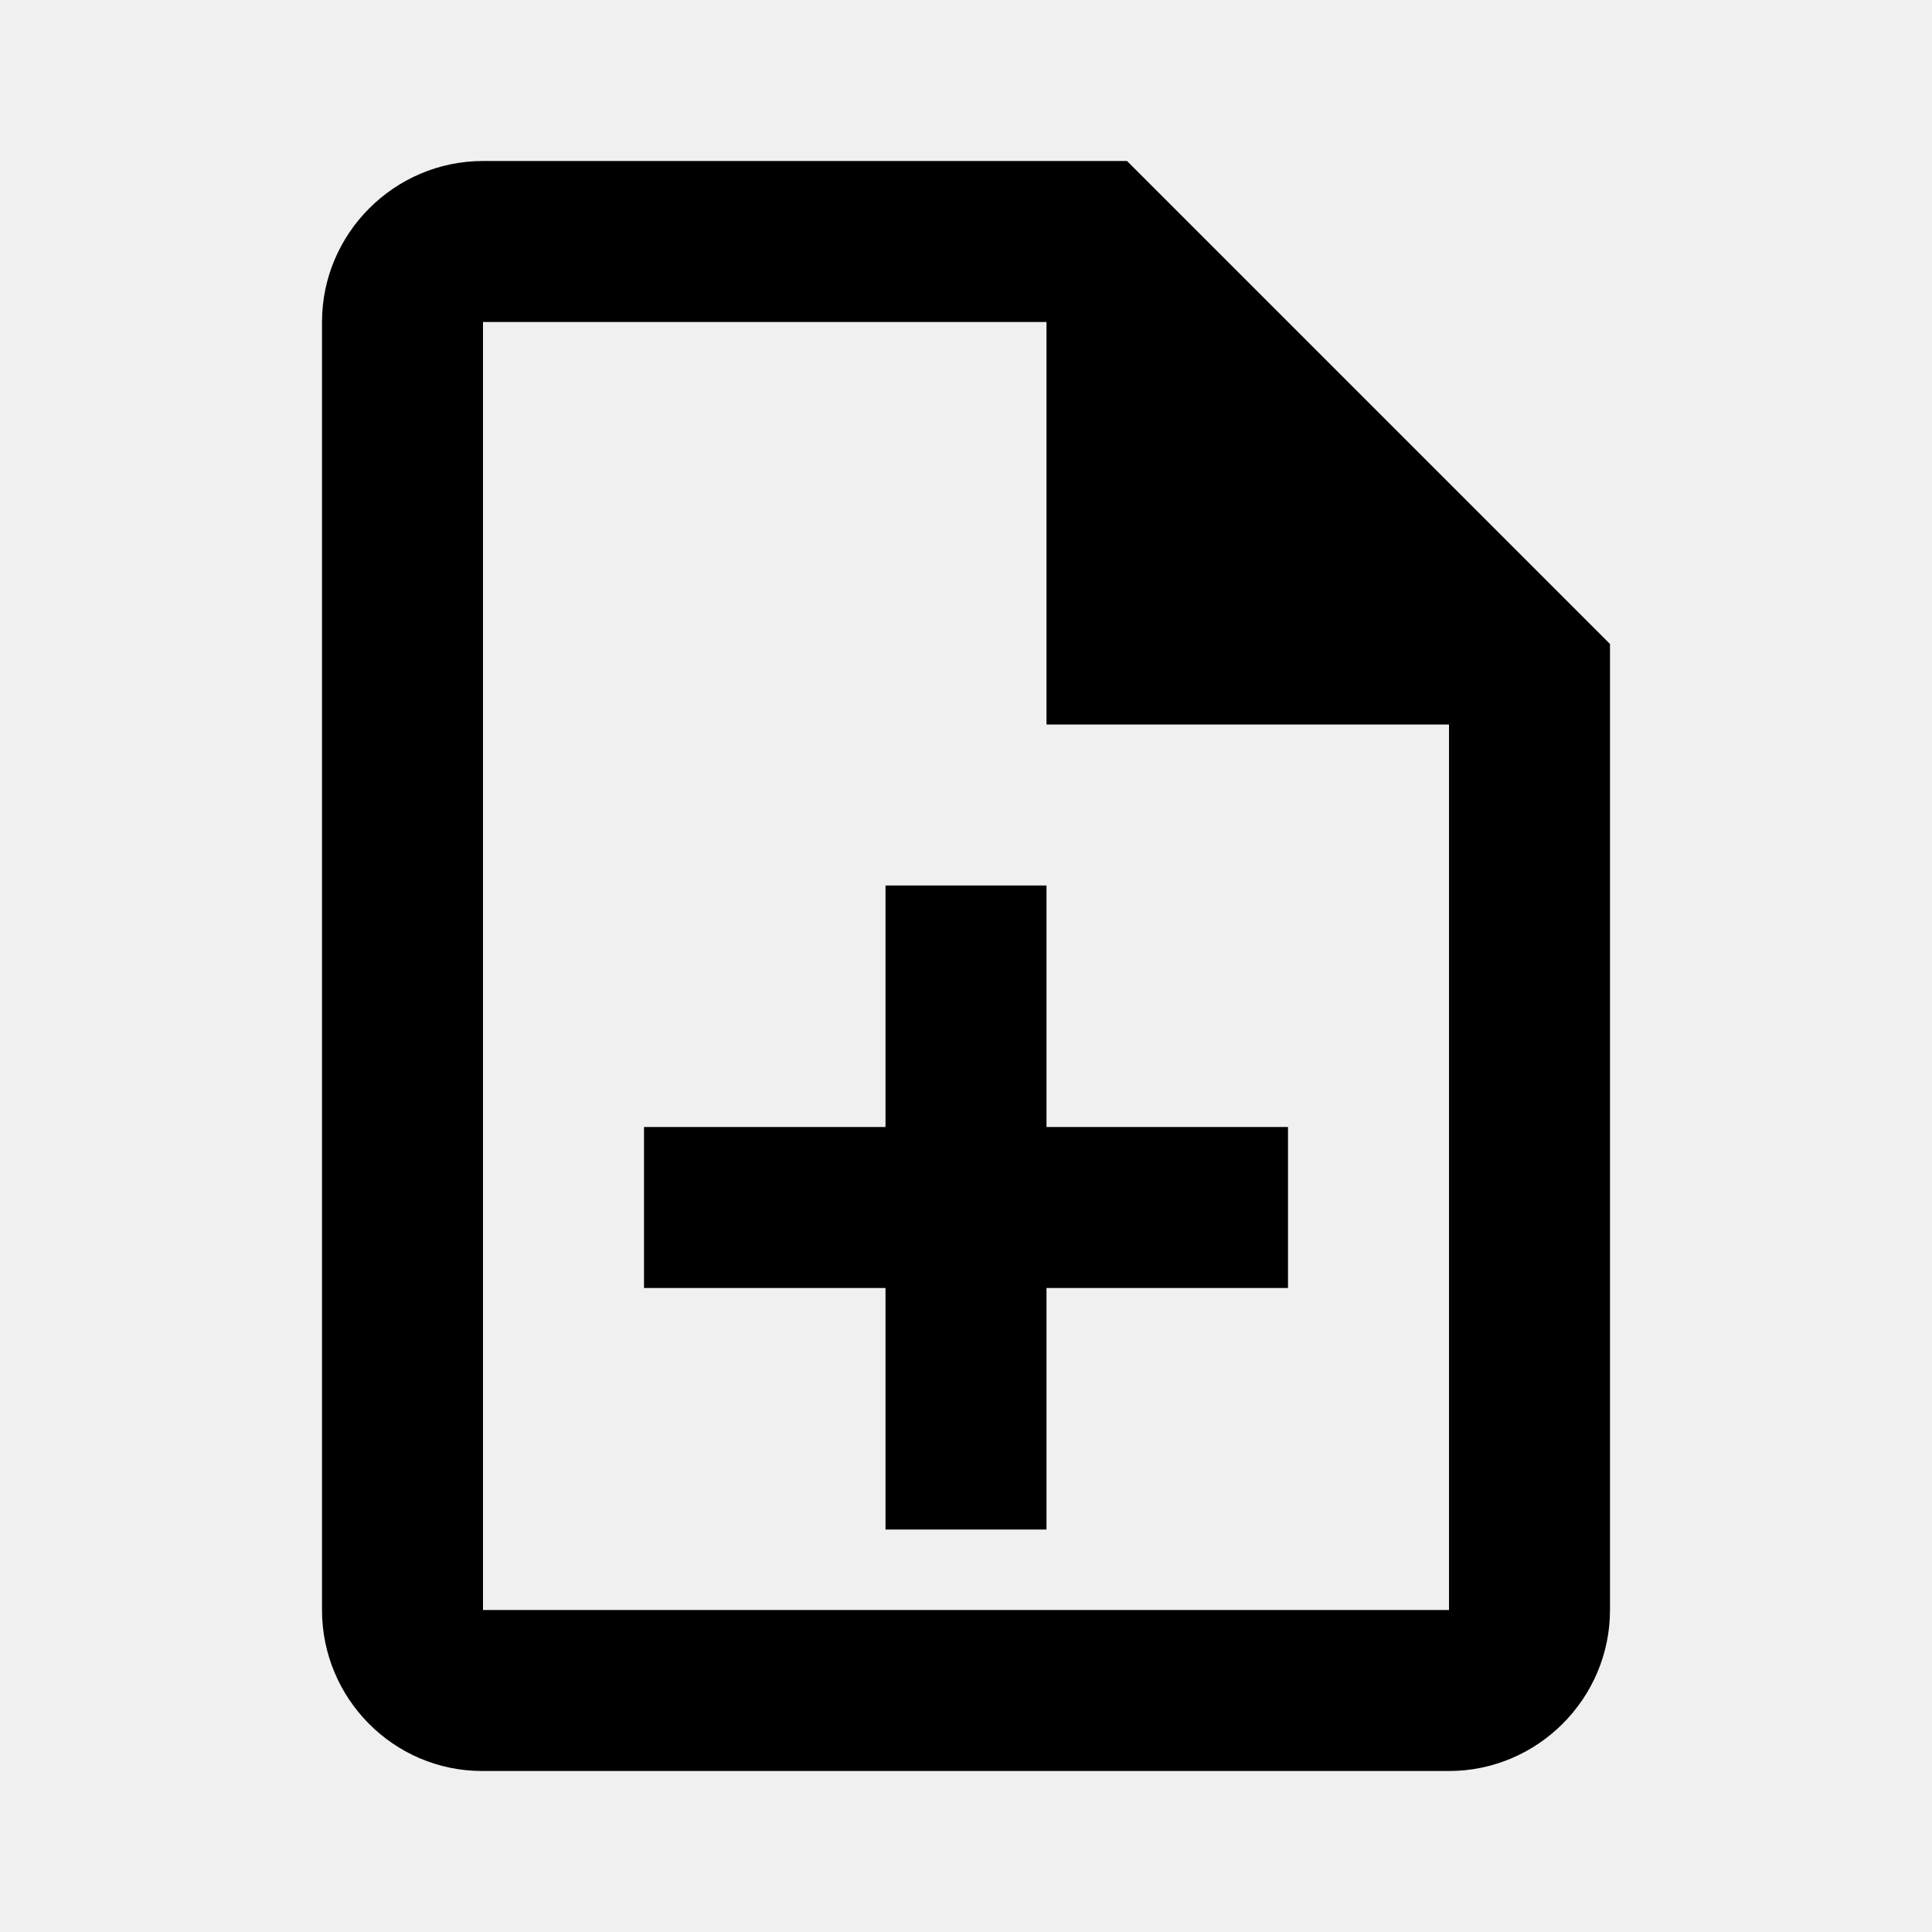
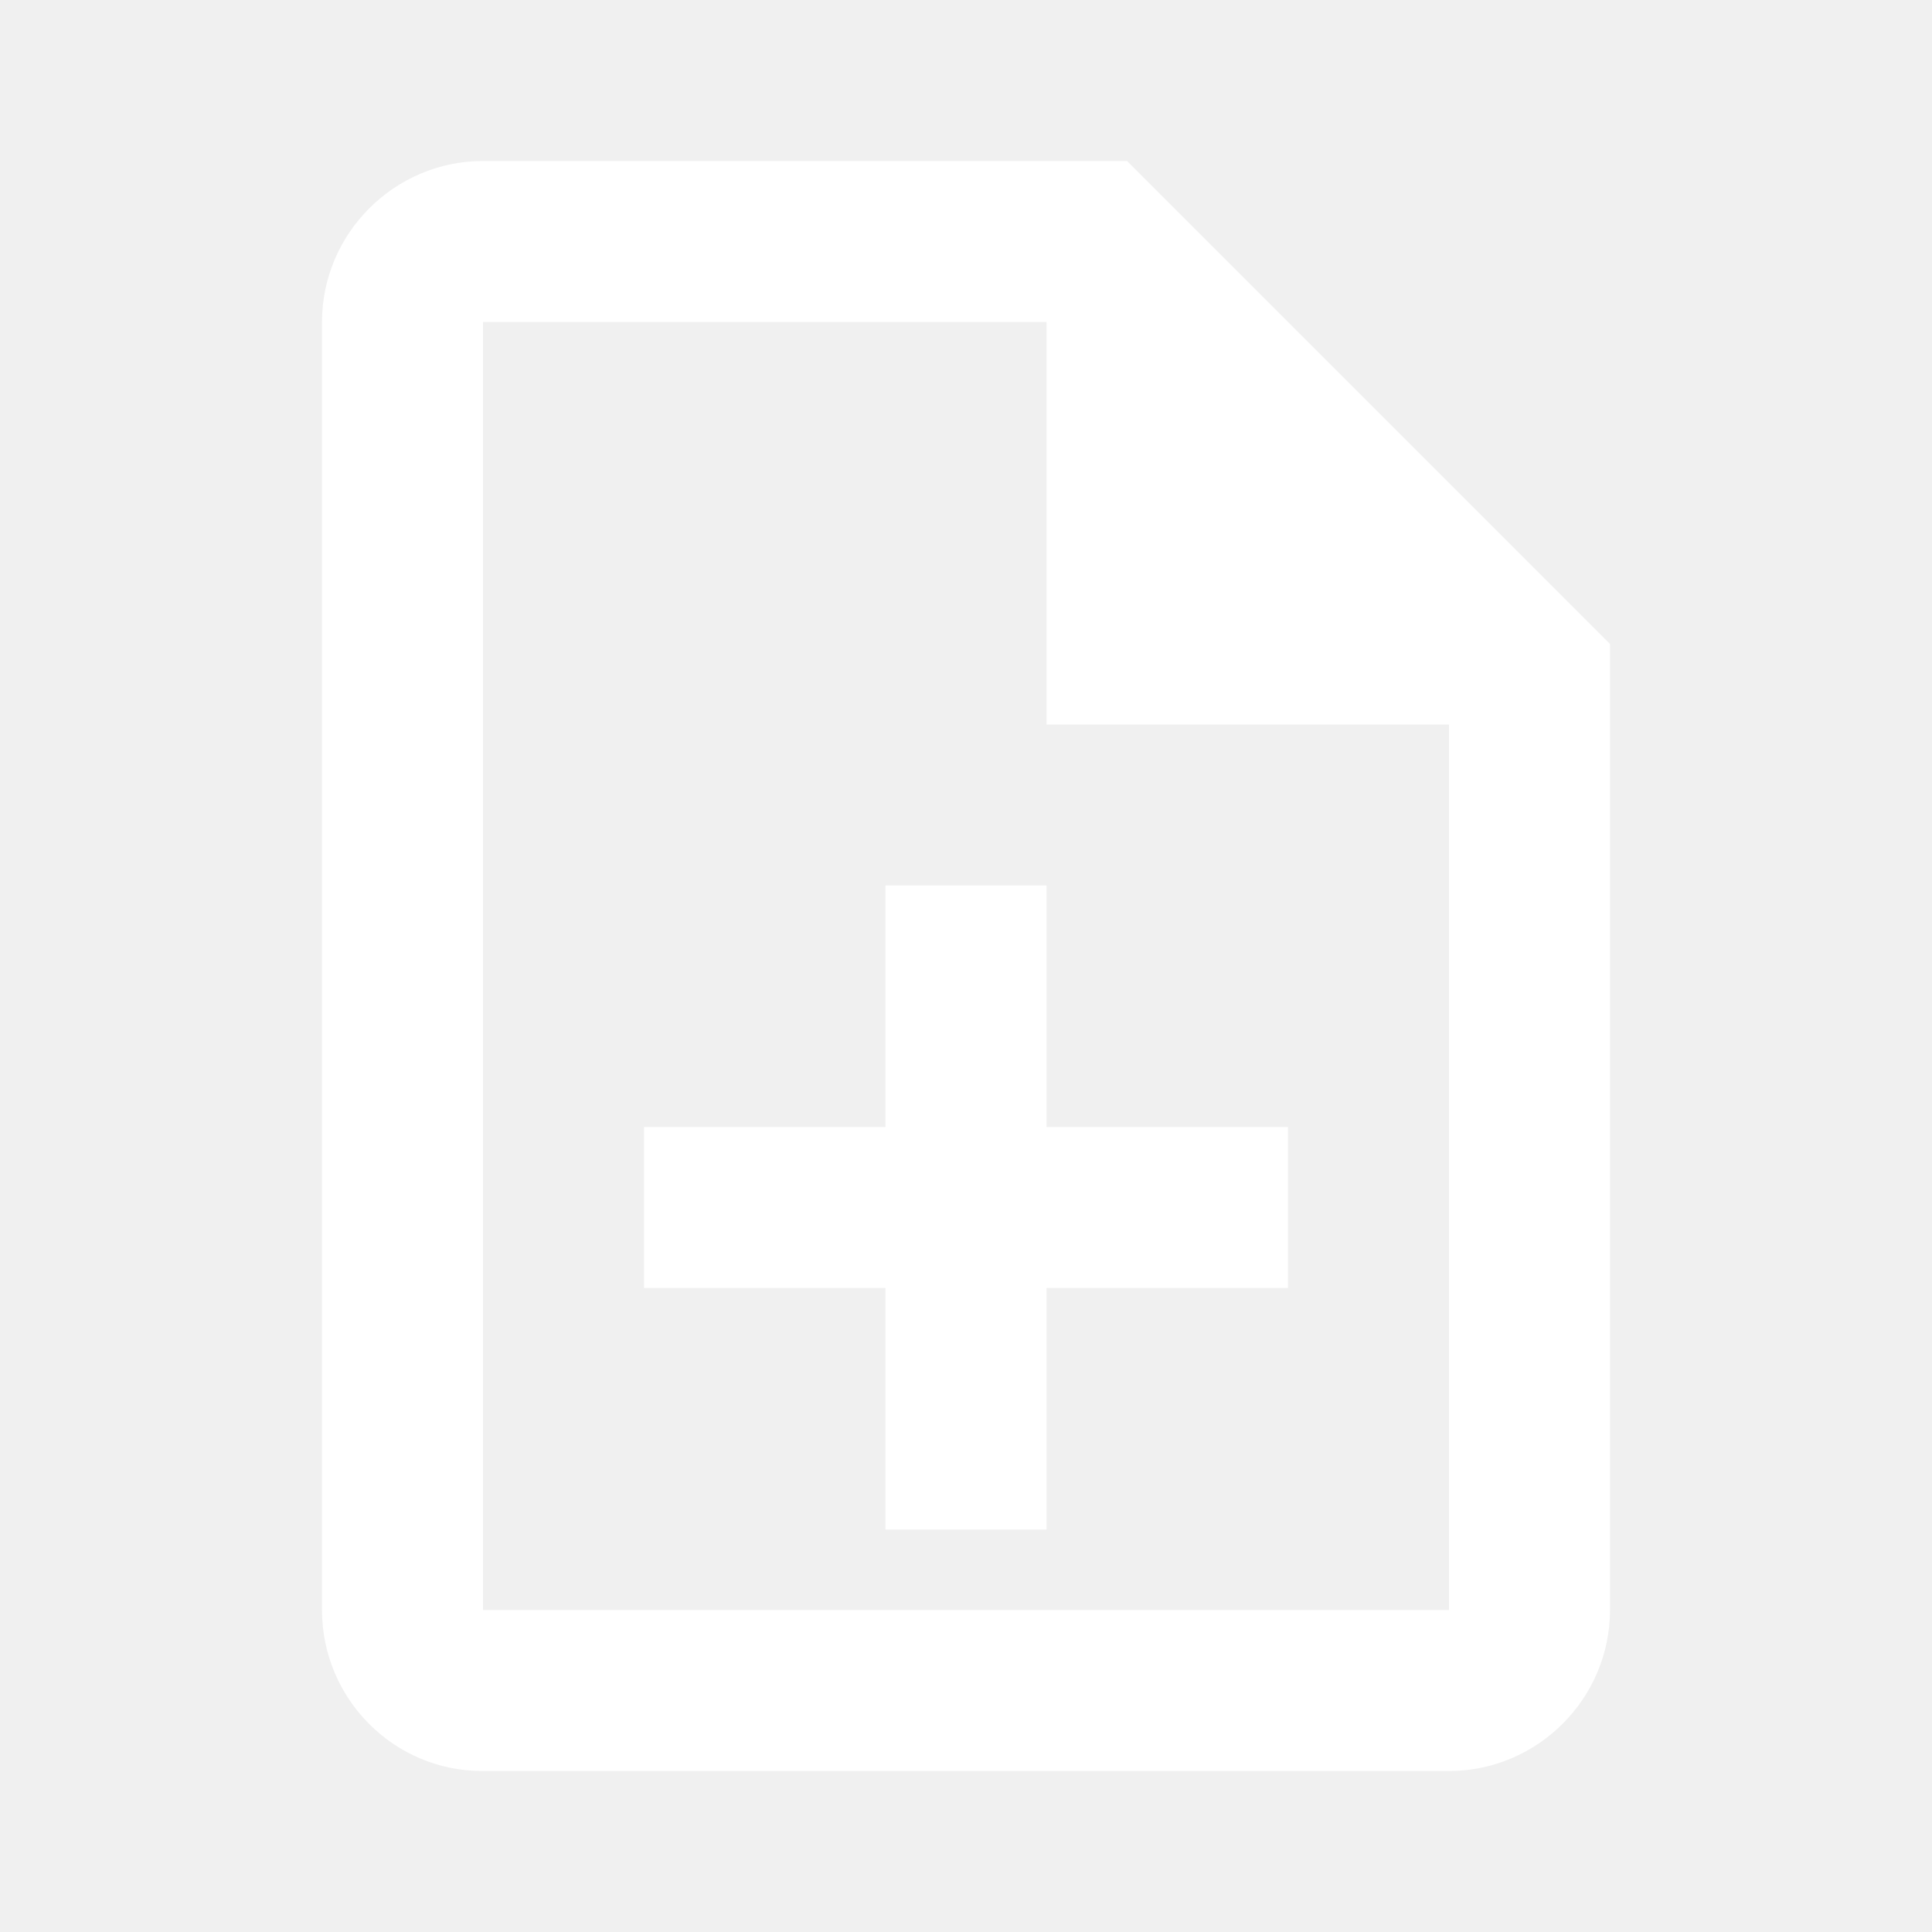
- <svg xmlns="http://www.w3.org/2000/svg" height="24px" viewBox="0 0 24 24" width="24px" fill="#000000">
+ <svg xmlns="http://www.w3.org/2000/svg" height="24px" viewBox="0 0 24 24" width="24px" fill="#FFFFFF">
  <path d="M0 0h24v24H0V0z" fill="none" />
  <path d="M13 11h-2v3H8v2h3v3h2v-3h3v-2h-3zm1-9H6c-1.1 0-2 .9-2 2v16c0 1.1.89 2 1.99 2H18c1.1 0 2-.9 2-2V8l-6-6zm4 18H6V4h7v5h5v11z" />
</svg>
